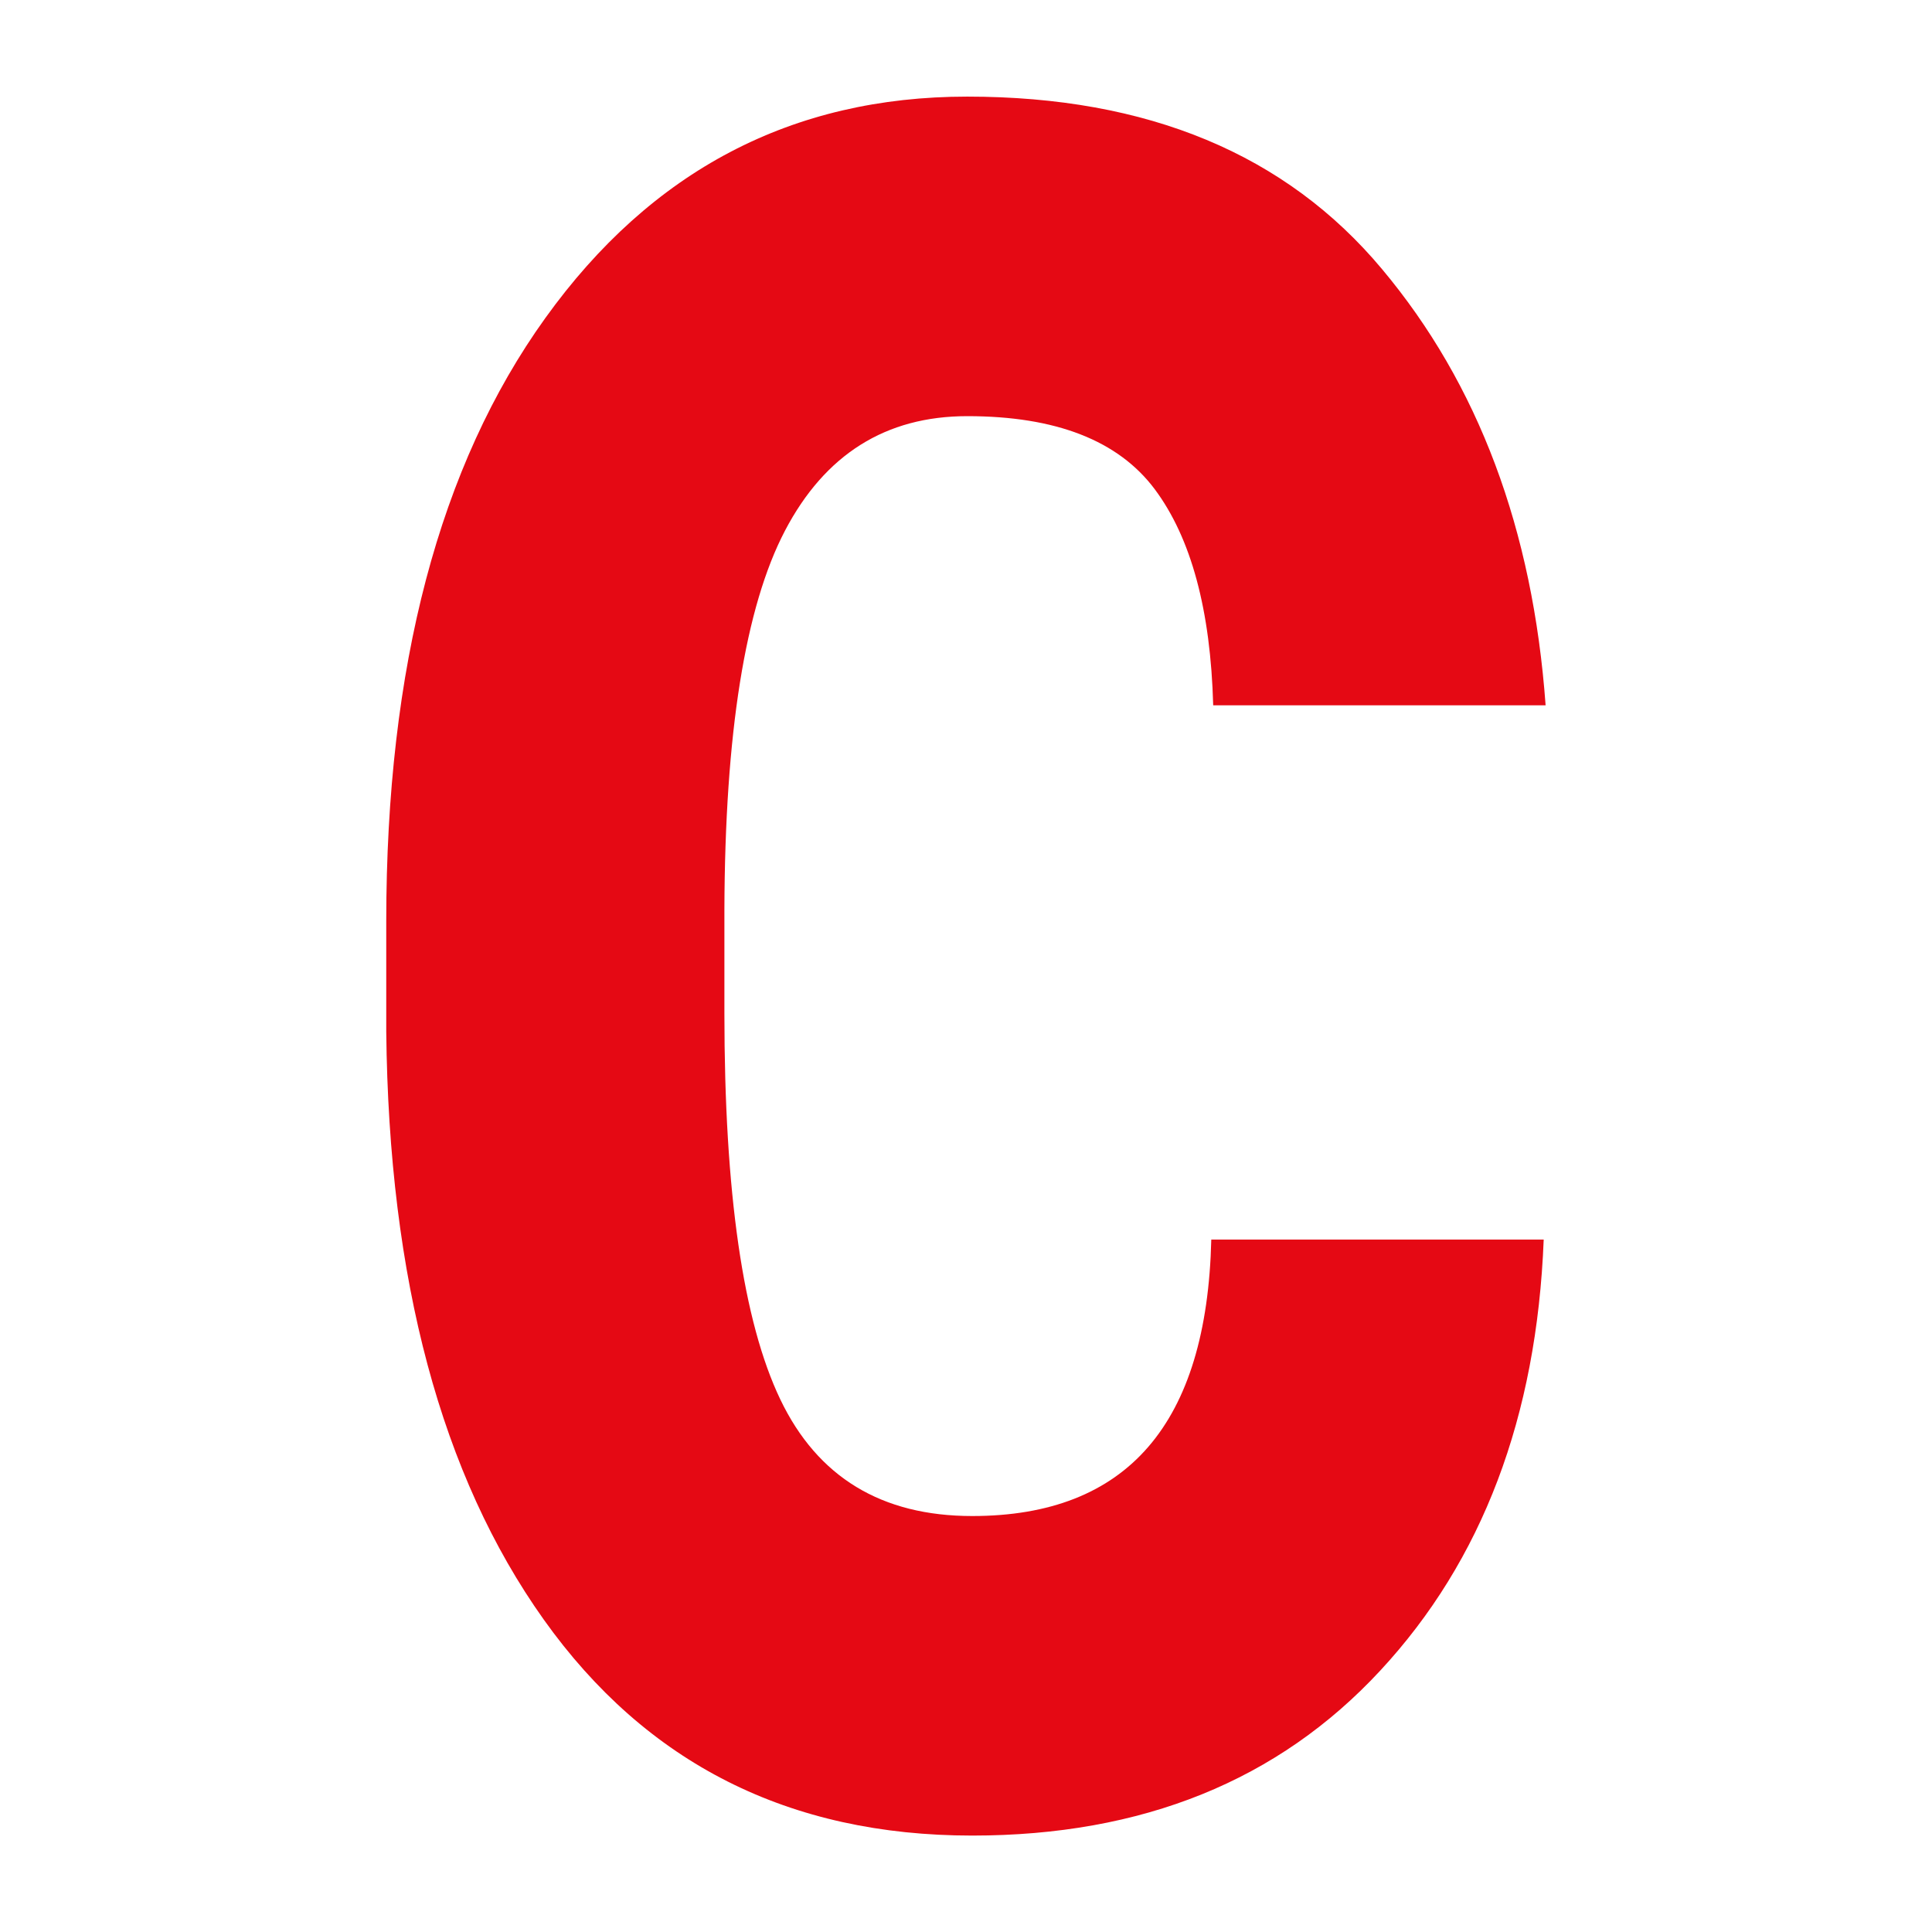
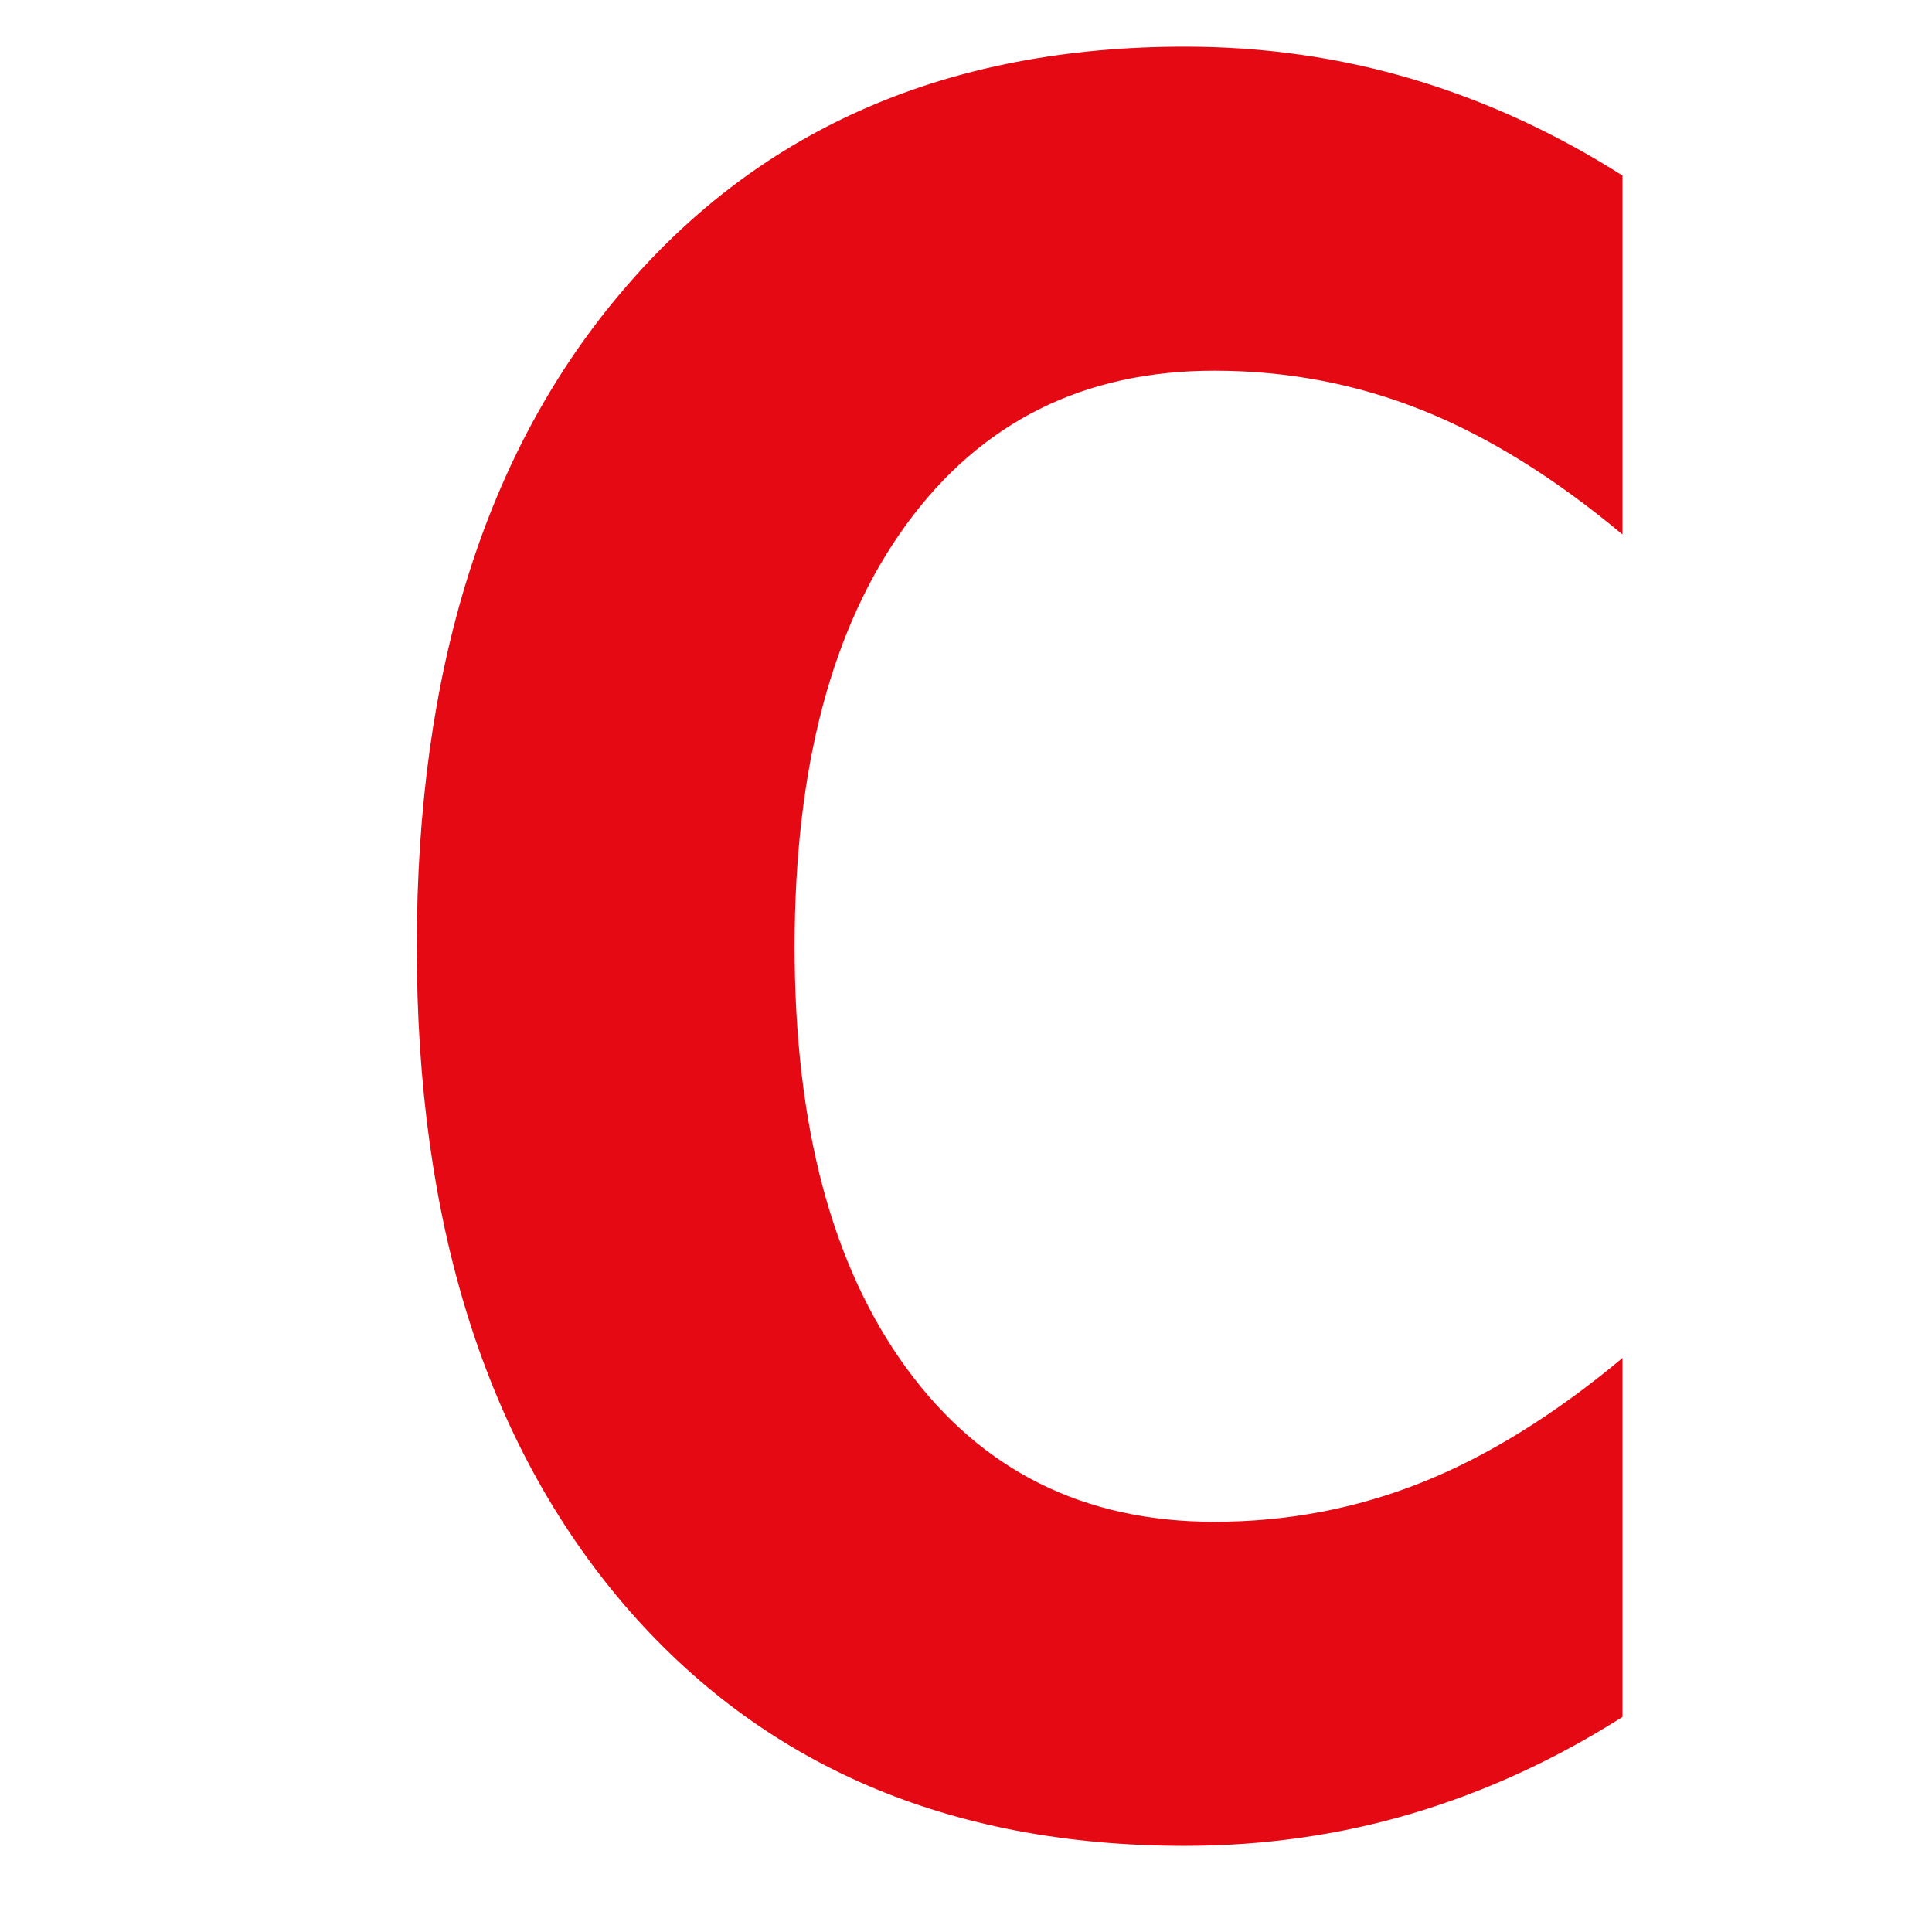
<svg xmlns="http://www.w3.org/2000/svg" width="100mm" height="100mm" viewBox="0 0 100 100" version="1.1" id="svg8">
  <defs id="defs2" />
  <g id="layer1" transform="translate(0,-197)">
-     <text xml:space="preserve" style="font-style:normal;font-weight:normal;font-size:111.316px;line-height:1.25;font-family:sans-serif;letter-spacing:0px;word-spacing:0px;fill:#e50914;fill-opacity:1;stroke:none;stroke-width:2.783;" x="18.317" y="262.905" id="text817" transform="scale(0.9040812,1.106095)">
-       <tspan id="tspan815" x="18.317" y="262.905" style="font-style:normal;font-variant:normal;font-weight:900;font-stretch:normal;font-family:Roboto;-inkscape-font-specification:'Roboto Heavy';stroke-width:2.783;fill:#e50914;fill-opacity:1;">C</tspan>
-     </text>
+     <g aria-label="C" transform="scale(0.9040812,1.106095)" style="font-style:normal;font-weight:normal;font-size:111.316px;line-height:1.25;font-family:sans-serif;letter-spacing:0px;word-spacing:0px;fill:#e50914;fill-opacity:1;stroke:none;stroke-width:2.783" id="text817">
+       <path d="m 92.89,258.448 q -5.761,2.989 -12.012,4.511 -6.251,1.522 -13.045,1.522 -20.274,0 -32.123,-11.306 -11.849,-11.36 -11.849,-30.764 0,-19.459 11.849,-30.764 11.849,-11.36 32.123,-11.36 6.794,0 13.045,1.522 6.251,1.522 12.012,4.511 v 16.795 q -5.816,-3.968 -11.469,-5.816 -5.653,-1.848 -11.903,-1.848 -11.197,0 -17.611,7.175 -6.414,7.175 -6.414,19.785 0,12.556 6.414,19.73 6.414,7.175 17.611,7.175 6.251,0 11.903,-1.848 5.653,-1.848 11.469,-5.816 z" style="font-style:normal;font-variant:normal;font-weight:900;font-stretch:normal;font-family:Roboto;-inkscape-font-specification:'Roboto Heavy';fill:#e50914;fill-opacity:1;stroke-width:2.783" id="path814" />
+     </g>
  </g>
</svg>
